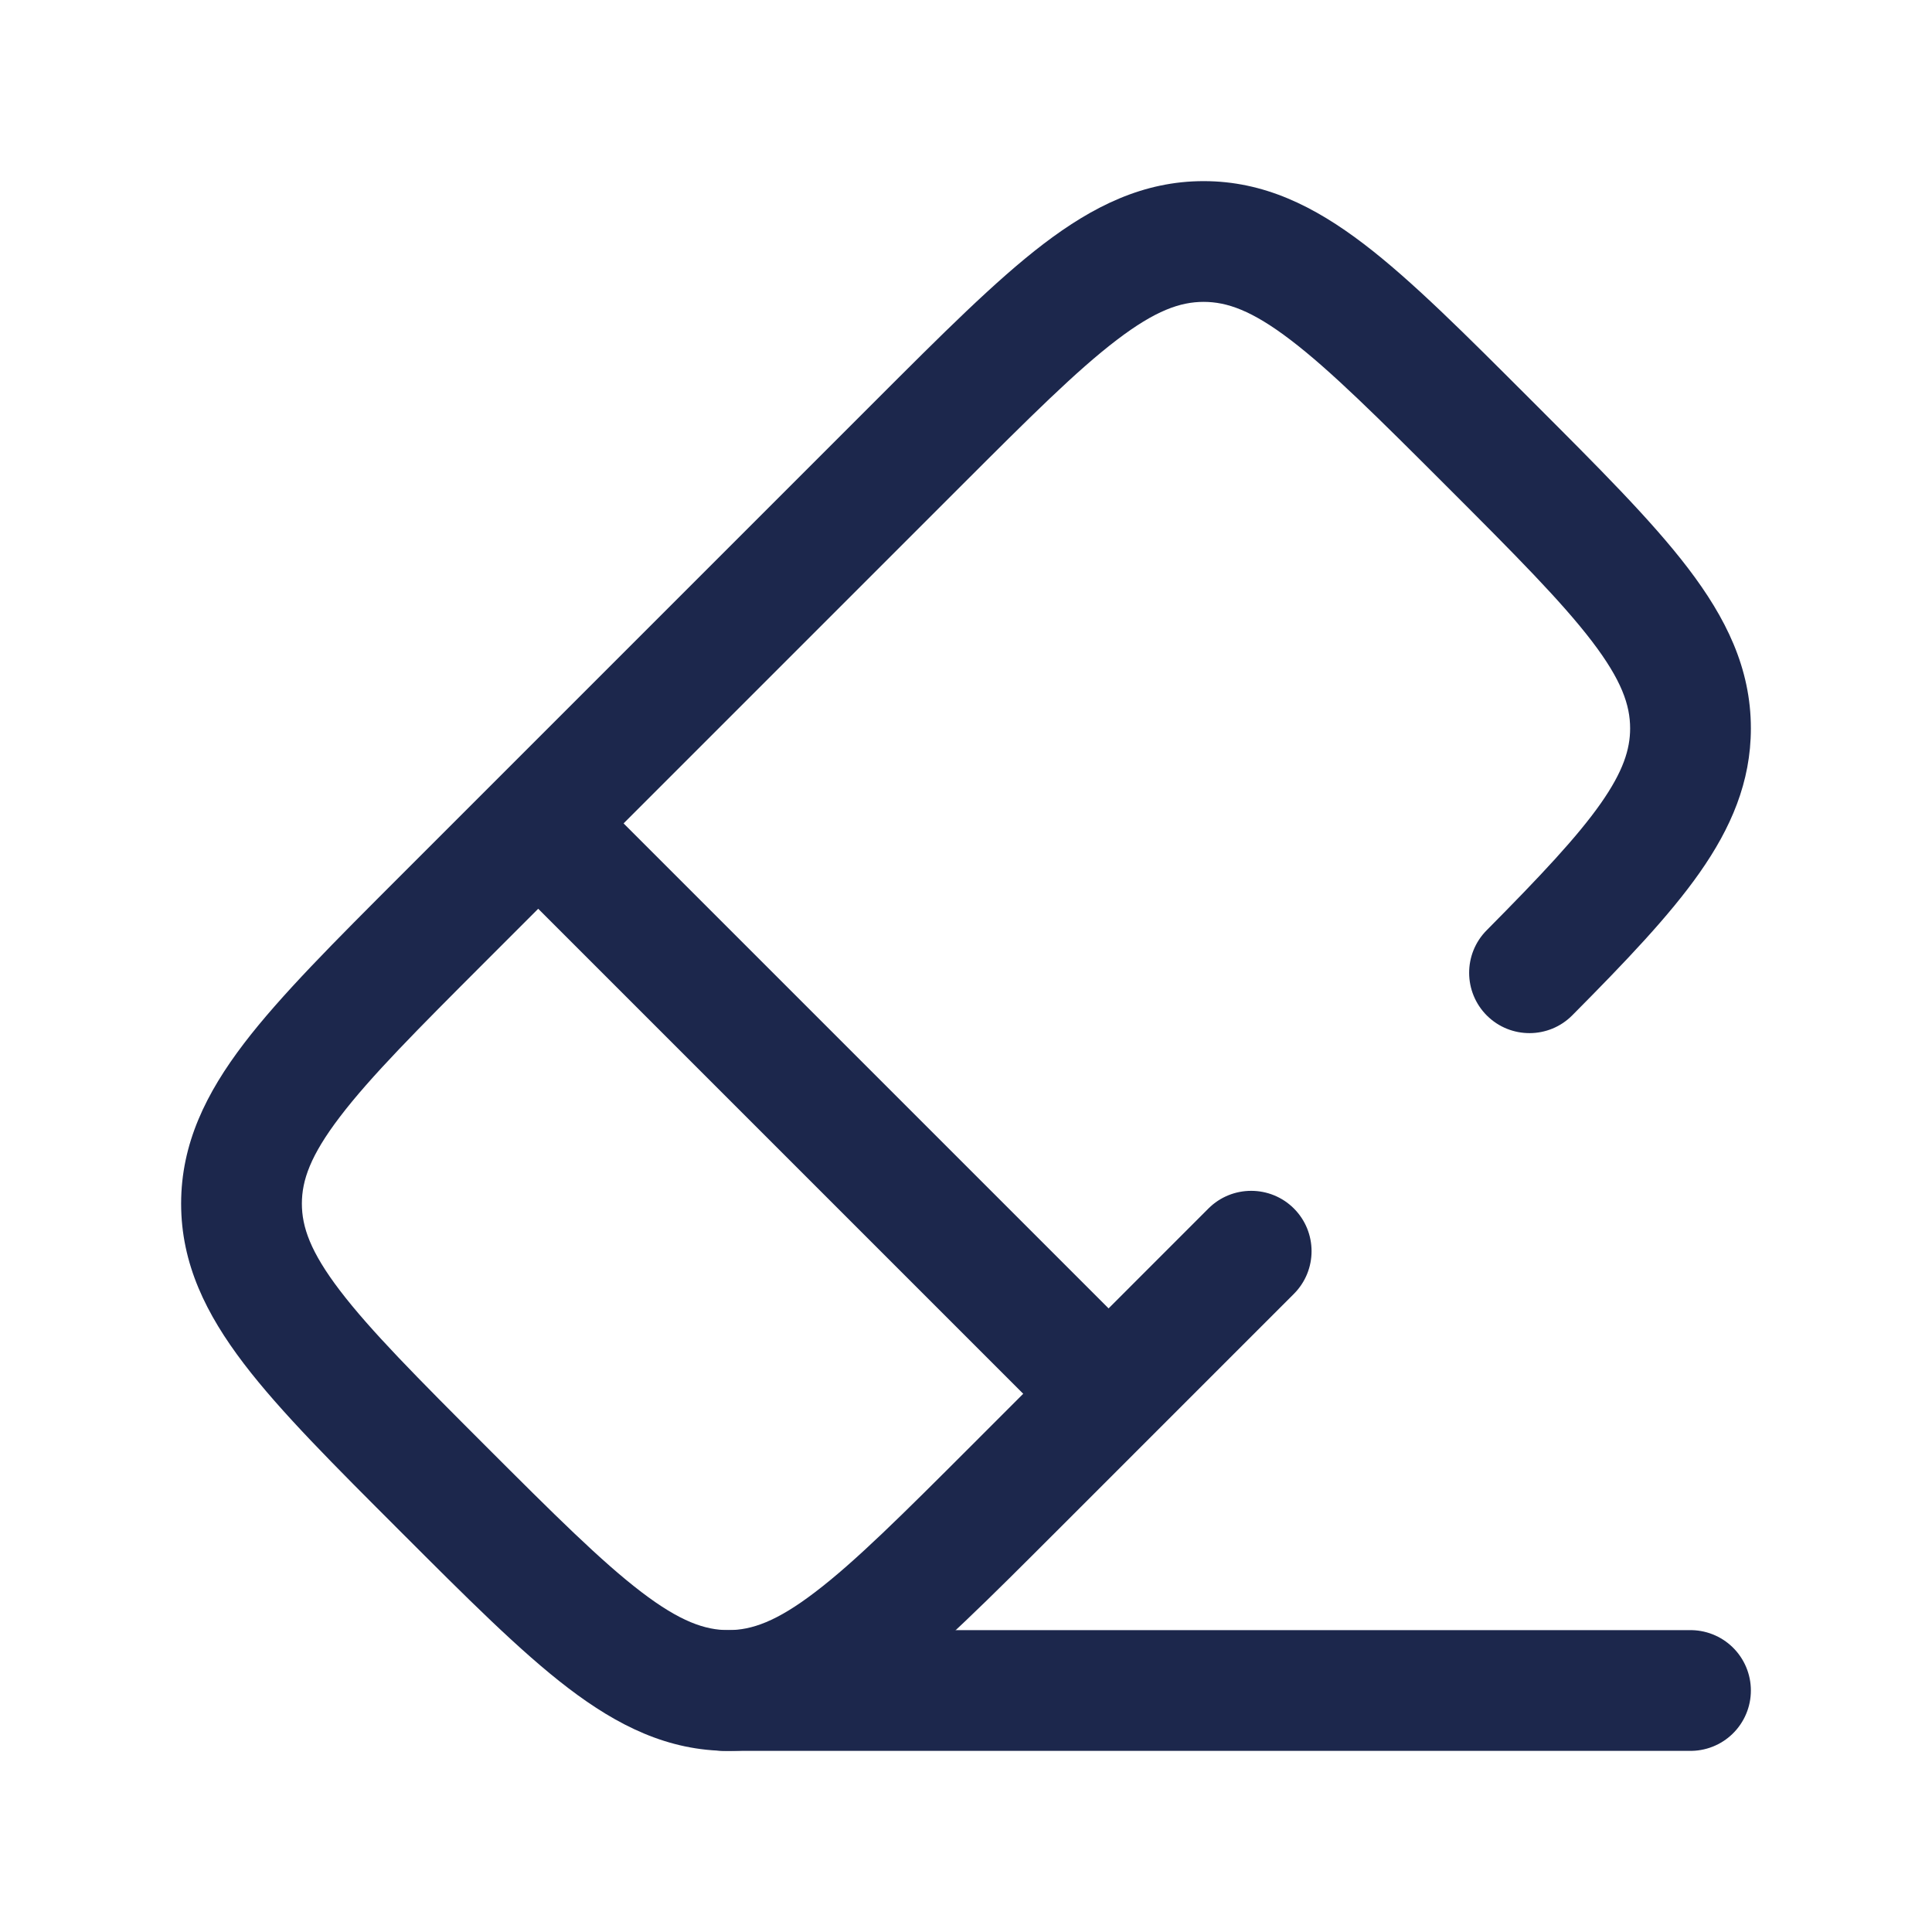
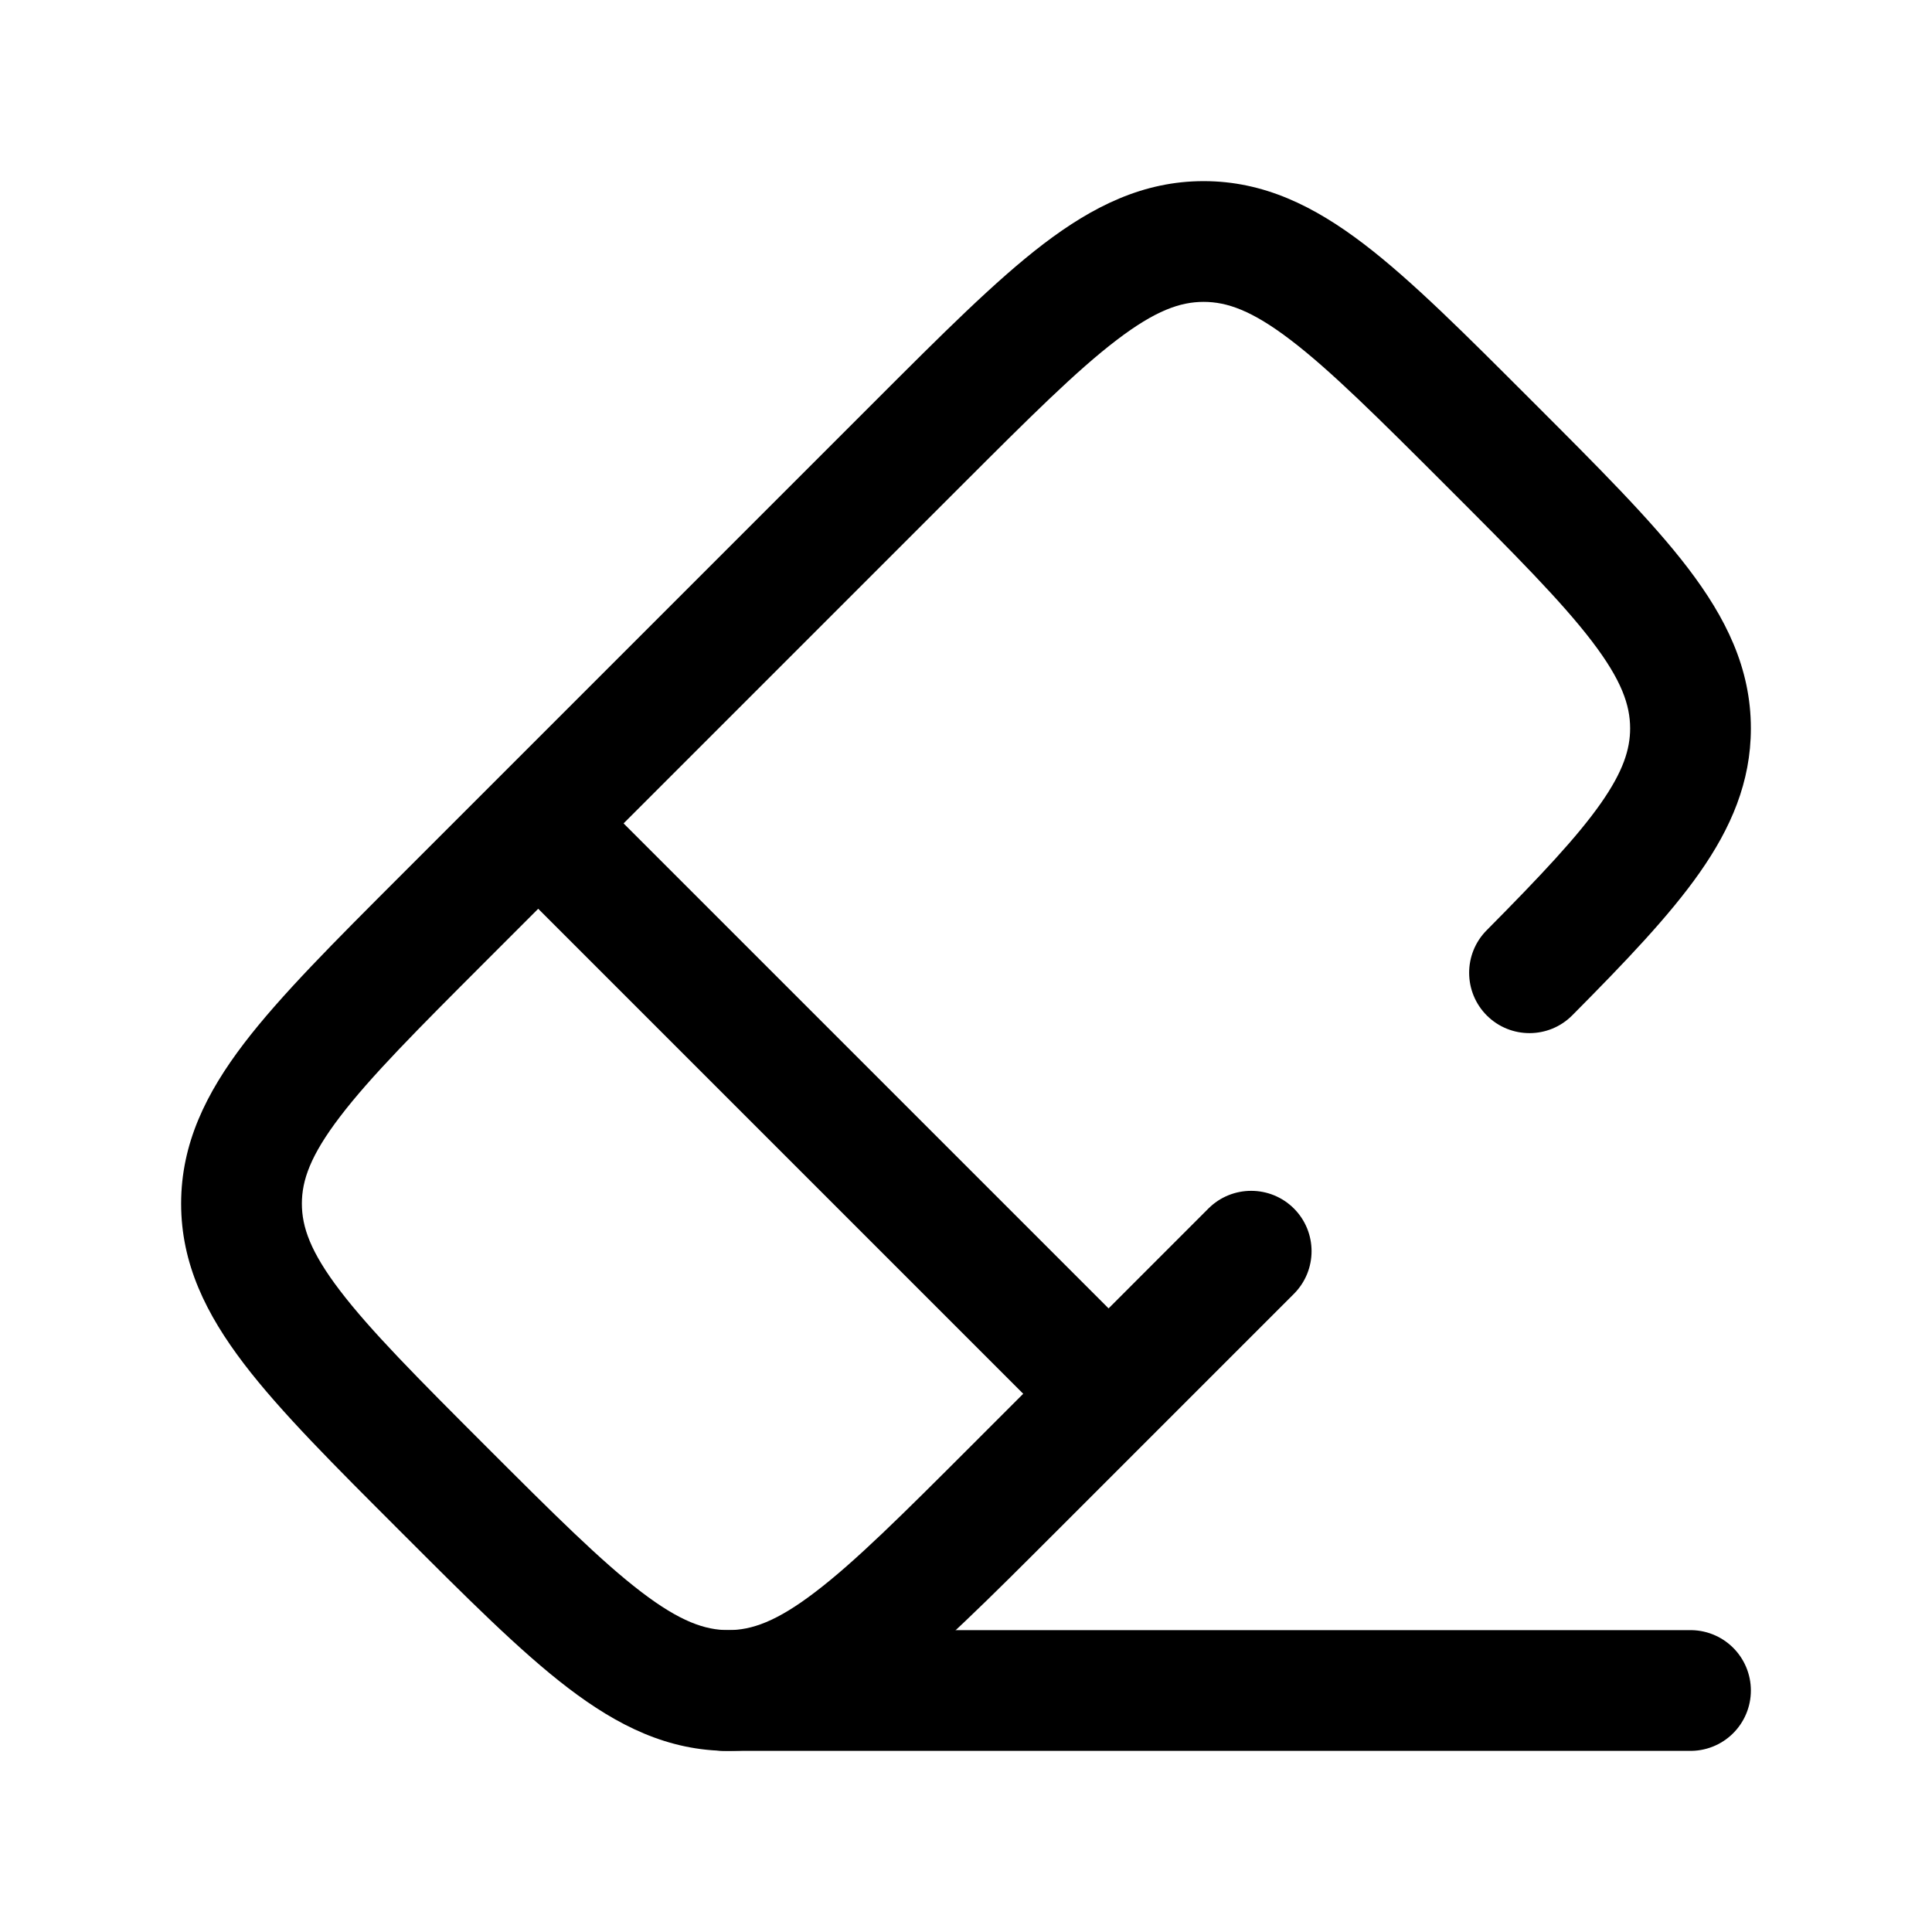
- <svg xmlns="http://www.w3.org/2000/svg" width="800px" height="800px" viewBox="0 0 24 24" fill="none">
-   <path d="M5.505 11.41L6.035 11.94L5.505 11.41ZM3 14.952H2.25H3ZM12.59 18.495L12.06 17.965L12.59 18.495ZM9.048 21V21.75V21ZM11.41 5.505L10.879 4.975L11.41 5.505ZM13.241 17.844C13.534 18.137 14.009 18.137 14.302 17.844C14.595 17.552 14.595 17.077 14.302 16.784L13.241 17.844ZM7.216 9.698C6.923 9.405 6.449 9.405 6.156 9.698C5.863 9.991 5.863 10.466 6.156 10.759L7.216 9.698ZM16.073 16.073C16.366 15.78 16.366 15.305 16.073 15.012C15.78 14.72 15.305 14.72 15.012 15.012L16.073 16.073ZM18.468 11.556C18.176 11.85 18.178 12.325 18.472 12.617C18.766 12.908 19.241 12.906 19.532 12.612L18.468 11.556ZM6.035 11.94L11.94 6.035L10.879 4.975L4.975 10.879L6.035 11.94ZM6.035 17.965C5.185 17.115 4.602 16.529 4.223 16.032C3.856 15.551 3.75 15.241 3.75 14.952H2.25C2.25 15.701 2.562 16.327 3.03 16.941C3.485 17.538 4.155 18.205 4.975 19.025L6.035 17.965ZM4.975 10.879C4.155 11.699 3.485 12.367 3.03 12.963C2.562 13.577 2.25 14.204 2.25 14.952H3.75C3.75 14.663 3.856 14.354 4.223 13.873C4.602 13.375 5.185 12.79 6.035 11.94L4.975 10.879ZM12.06 17.965C11.21 18.815 10.625 19.398 10.127 19.777C9.647 20.144 9.337 20.25 9.048 20.25V21.75C9.796 21.75 10.423 21.438 11.037 20.97C11.633 20.515 12.301 19.845 13.121 19.025L12.06 17.965ZM4.975 19.025C5.795 19.845 6.462 20.515 7.059 20.97C7.673 21.438 8.299 21.75 9.048 21.75V20.25C8.759 20.25 8.449 20.144 7.968 19.777C7.471 19.398 6.885 18.815 6.035 17.965L4.975 19.025ZM17.965 6.035C18.815 6.885 19.398 7.471 19.777 7.968C20.144 8.449 20.25 8.759 20.25 9.048H21.75C21.75 8.299 21.438 7.673 20.97 7.059C20.515 6.462 19.845 5.795 19.025 4.975L17.965 6.035ZM19.025 4.975C18.205 4.155 17.538 3.485 16.941 3.03C16.327 2.562 15.701 2.25 14.952 2.25V3.75C15.241 3.75 15.551 3.856 16.032 4.223C16.529 4.602 17.115 5.185 17.965 6.035L19.025 4.975ZM11.94 6.035C12.79 5.185 13.375 4.602 13.873 4.223C14.354 3.856 14.663 3.75 14.952 3.75V2.25C14.204 2.25 13.577 2.562 12.963 3.03C12.367 3.485 11.699 4.155 10.879 4.975L11.94 6.035ZM14.302 16.784L7.216 9.698L6.156 10.759L13.241 17.844L14.302 16.784ZM15.012 15.012L12.06 17.965L13.121 19.025L16.073 16.073L15.012 15.012ZM19.532 12.612C20.193 11.946 20.738 11.376 21.114 10.84C21.502 10.287 21.75 9.715 21.75 9.048H20.25C20.25 9.308 20.164 9.582 19.886 9.979C19.595 10.394 19.14 10.878 18.468 11.556L19.532 12.612Z" fill="#1C274C" />
-   <path d="M9 21H21" stroke="#1C274C" stroke-width="1.5" stroke-linecap="round" />
+ <svg xmlns="http://www.w3.org/2000/svg" viewBox="0 0 24 24" fill="currentColor">
+   <path d="M5.505 11.41L6.035 11.94L5.505 11.41ZM3 14.952H2.25H3ZM12.59 18.495L12.06 17.965L12.59 18.495ZM9.048 21V21.75V21ZM11.41 5.505L10.879 4.975L11.41 5.505ZM13.241 17.844C13.534 18.137 14.009 18.137 14.302 17.844C14.595 17.552 14.595 17.077 14.302 16.784L13.241 17.844ZM7.216 9.698C6.923 9.405 6.449 9.405 6.156 9.698C5.863 9.991 5.863 10.466 6.156 10.759L7.216 9.698ZM16.073 16.073C16.366 15.78 16.366 15.305 16.073 15.012C15.78 14.72 15.305 14.72 15.012 15.012L16.073 16.073ZM18.468 11.556C18.176 11.85 18.178 12.325 18.472 12.617C18.766 12.908 19.241 12.906 19.532 12.612L18.468 11.556ZM6.035 11.94L11.94 6.035L10.879 4.975L4.975 10.879L6.035 11.94ZM6.035 17.965C5.185 17.115 4.602 16.529 4.223 16.032C3.856 15.551 3.75 15.241 3.75 14.952H2.25C2.25 15.701 2.562 16.327 3.03 16.941C3.485 17.538 4.155 18.205 4.975 19.025L6.035 17.965ZM4.975 10.879C4.155 11.699 3.485 12.367 3.03 12.963C2.562 13.577 2.25 14.204 2.25 14.952H3.75C3.75 14.663 3.856 14.354 4.223 13.873C4.602 13.375 5.185 12.79 6.035 11.94L4.975 10.879ZM12.06 17.965C11.21 18.815 10.625 19.398 10.127 19.777C9.647 20.144 9.337 20.25 9.048 20.25V21.75C9.796 21.75 10.423 21.438 11.037 20.97C11.633 20.515 12.301 19.845 13.121 19.025L12.06 17.965ZM4.975 19.025C5.795 19.845 6.462 20.515 7.059 20.97C7.673 21.438 8.299 21.75 9.048 21.75V20.25C8.759 20.25 8.449 20.144 7.968 19.777C7.471 19.398 6.885 18.815 6.035 17.965L4.975 19.025ZM17.965 6.035C18.815 6.885 19.398 7.471 19.777 7.968C20.144 8.449 20.25 8.759 20.25 9.048H21.75C21.75 8.299 21.438 7.673 20.97 7.059C20.515 6.462 19.845 5.795 19.025 4.975L17.965 6.035ZM19.025 4.975C18.205 4.155 17.538 3.485 16.941 3.03C16.327 2.562 15.701 2.25 14.952 2.25V3.75C15.241 3.75 15.551 3.856 16.032 4.223C16.529 4.602 17.115 5.185 17.965 6.035L19.025 4.975ZM11.94 6.035C12.79 5.185 13.375 4.602 13.873 4.223C14.354 3.856 14.663 3.75 14.952 3.75V2.25C14.204 2.25 13.577 2.562 12.963 3.03C12.367 3.485 11.699 4.155 10.879 4.975L11.94 6.035ZM14.302 16.784L7.216 9.698L6.156 10.759L13.241 17.844L14.302 16.784ZM15.012 15.012L12.06 17.965L13.121 19.025L16.073 16.073L15.012 15.012ZM19.532 12.612C20.193 11.946 20.738 11.376 21.114 10.84C21.502 10.287 21.75 9.715 21.75 9.048H20.25C20.25 9.308 20.164 9.582 19.886 9.979C19.595 10.394 19.14 10.878 18.468 11.556L19.532 12.612Z" />
+   <path d="M9 21H21" stroke="currentColor" stroke-width="1.5" stroke-linecap="round" fill="none" />
</svg>
